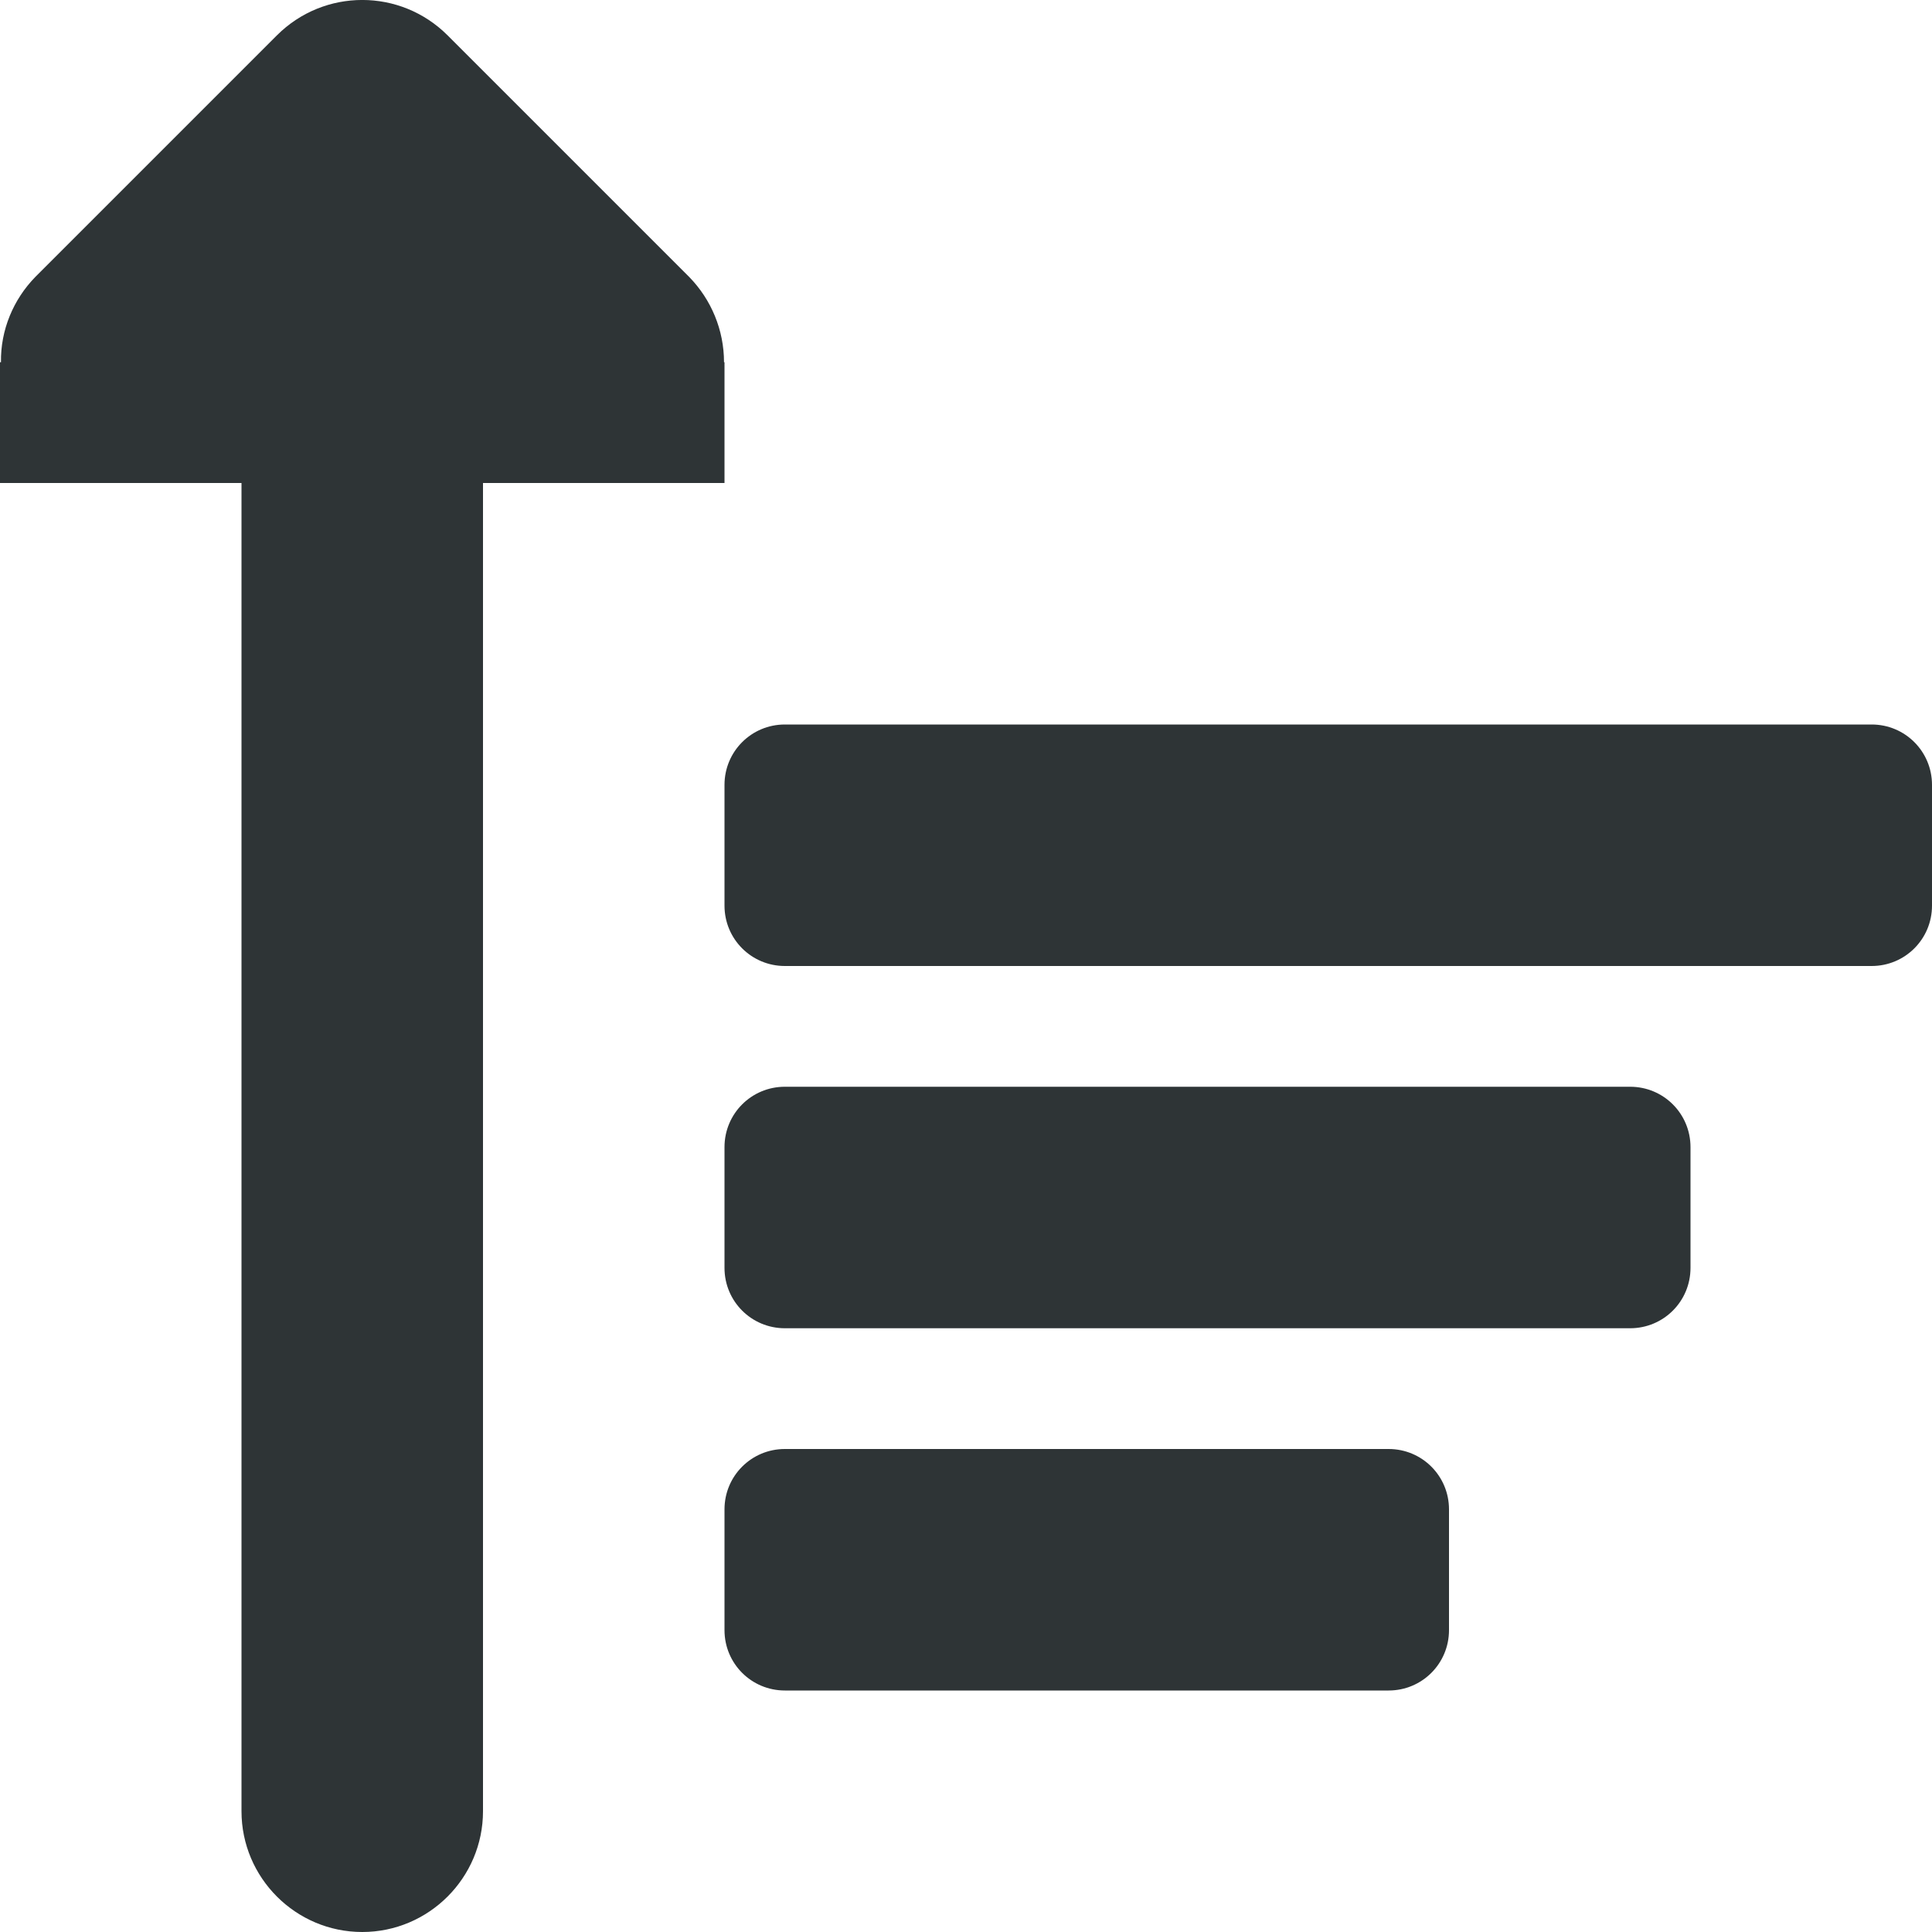
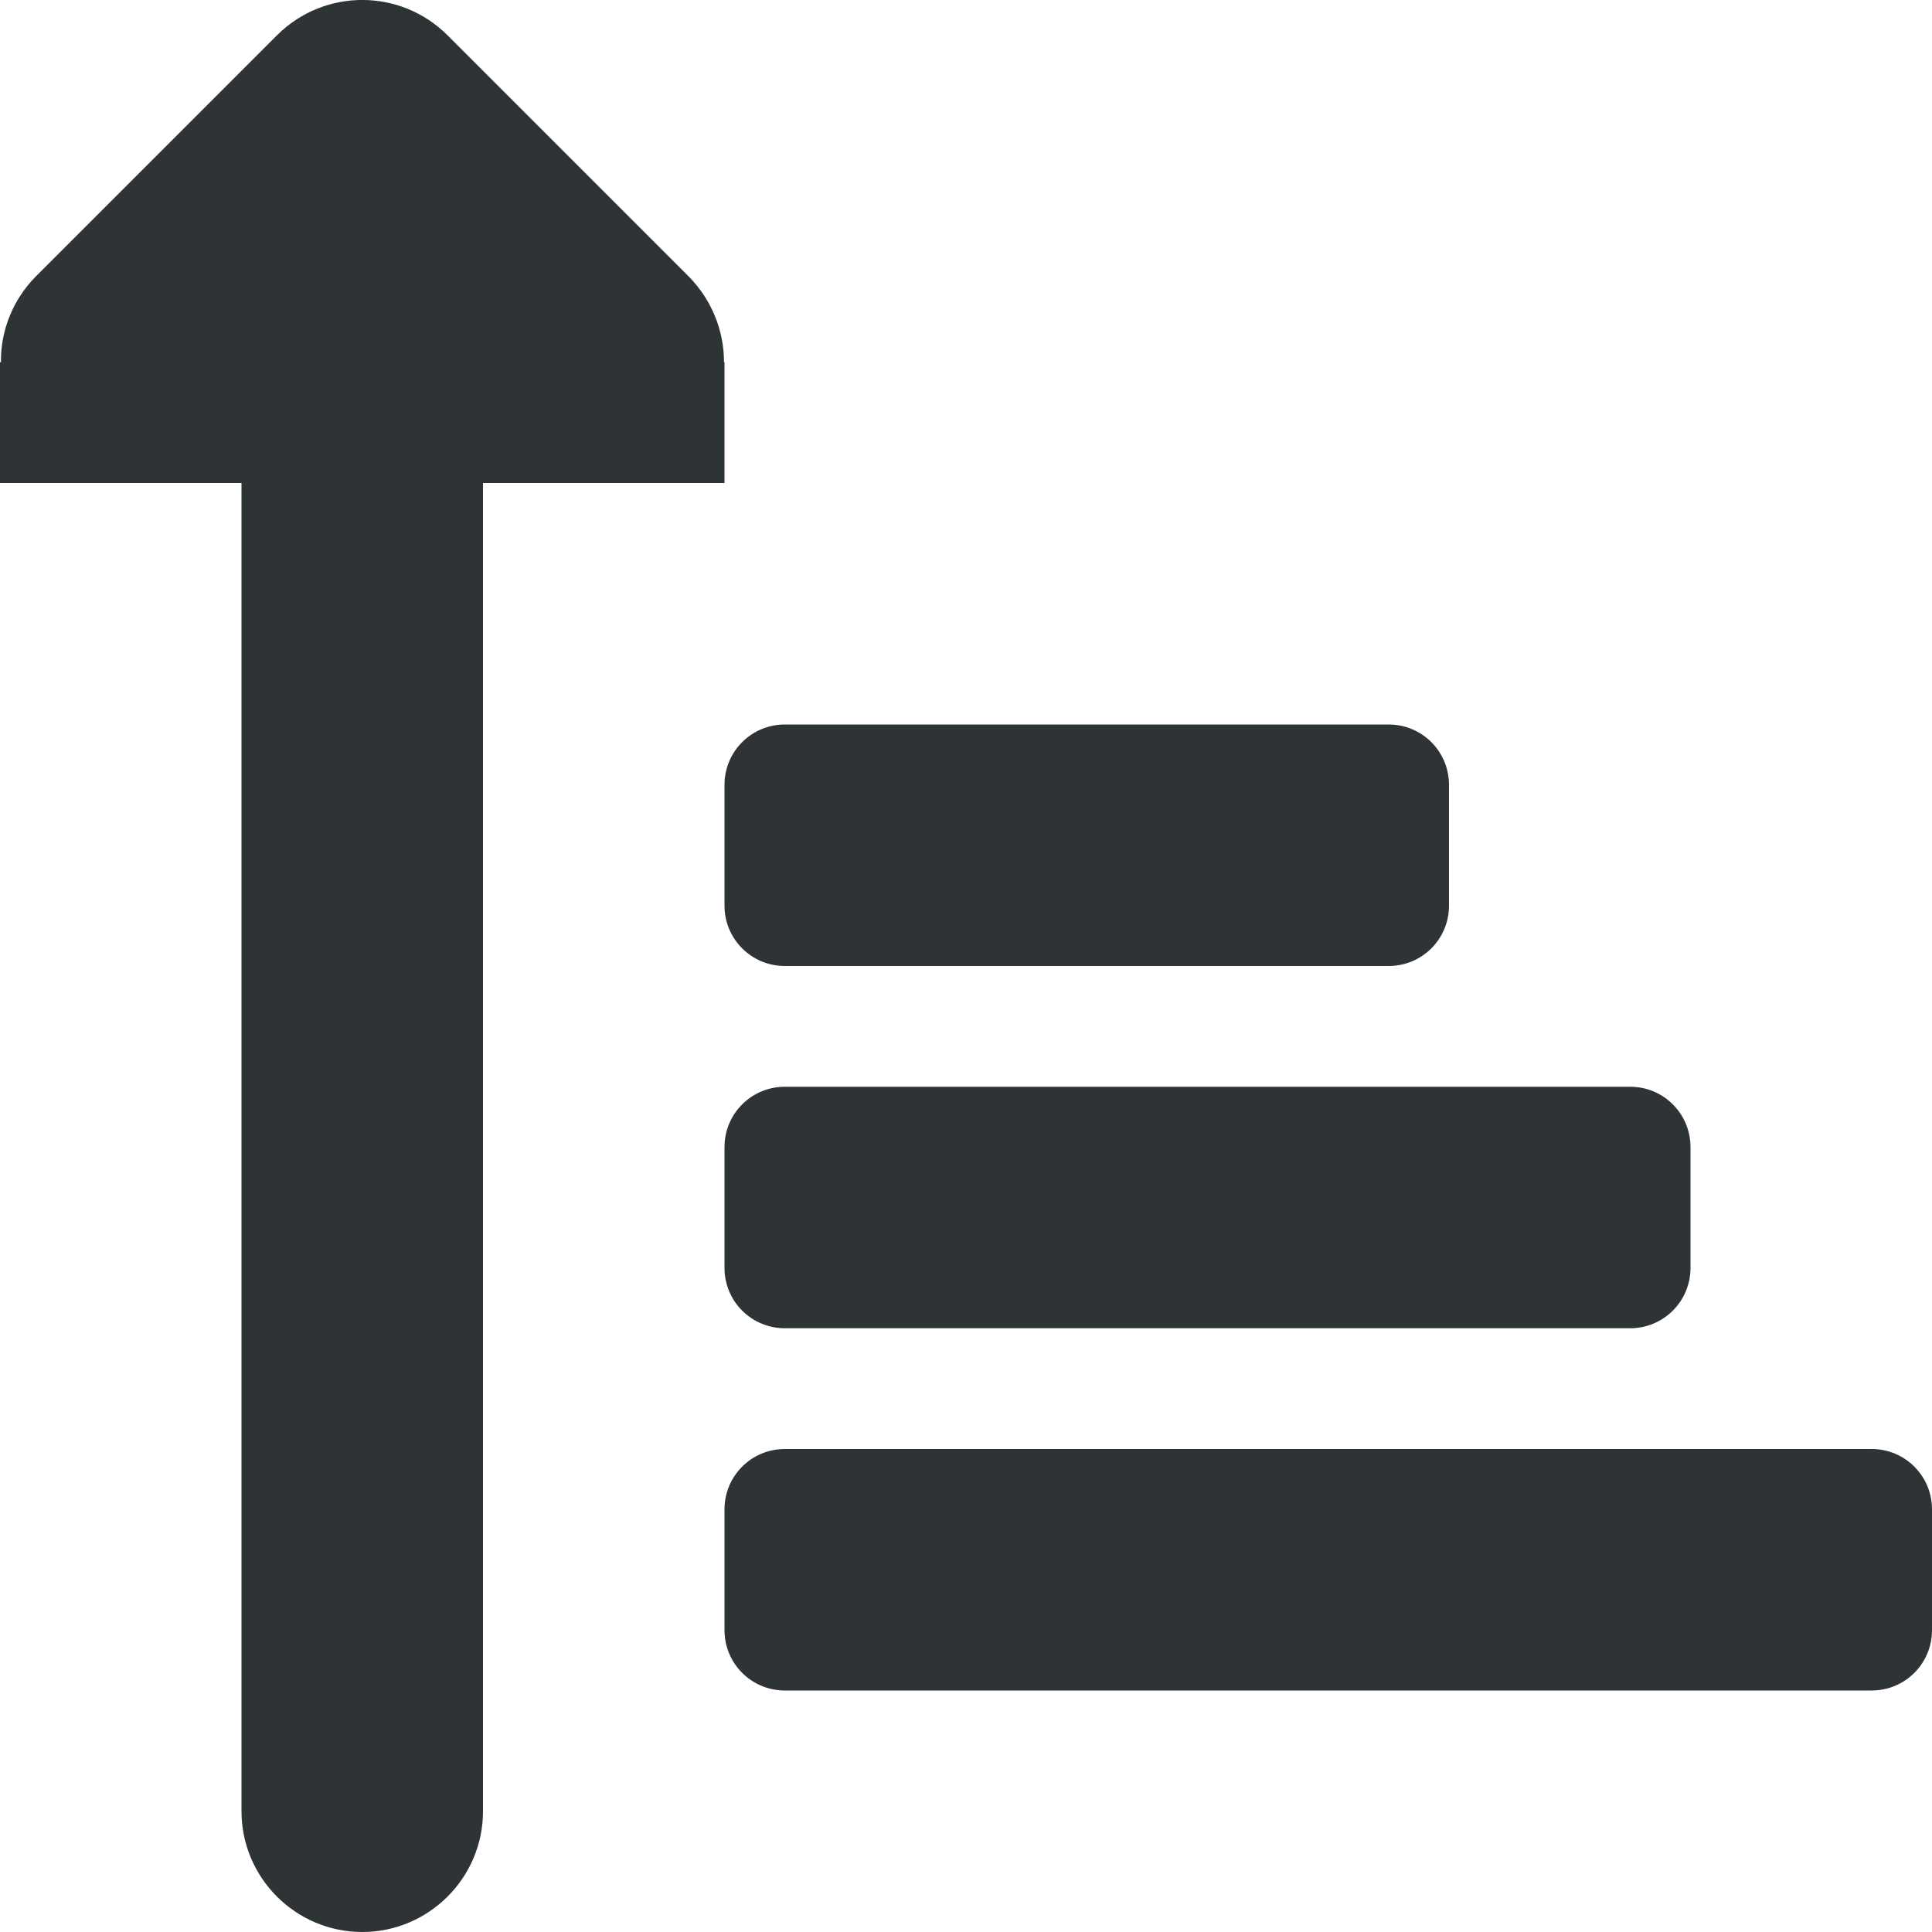
<svg xmlns="http://www.w3.org/2000/svg" height="16px" viewBox="0 0 16 16" width="16px">
  <g fill="#2e3436">
-     <path d="m 6.5 14 c -0.277 0 -0.5 -0.223 -0.5 -0.5 v -1 c 0 -0.277 0.223 -0.5 0.5 -0.5 h 5 c 0.277 0 0.5 0.223 0.5 0.5 v 1 c 0 0.277 -0.223 0.5 -0.5 0.5 z m 0 -3 c -0.277 0 -0.5 -0.223 -0.5 -0.5 v -1 c 0 -0.277 0.223 -0.5 0.5 -0.5 h 7 c 0.277 0 0.5 0.223 0.5 0.5 v 1 c 0 0.277 -0.223 0.5 -0.5 0.5 z m 0 -3 c -0.277 0 -0.5 -0.223 -0.5 -0.5 v -1 c 0 -0.277 0.223 -0.5 0.5 -0.5 h 9 c 0.277 0 0.5 0.223 0.5 0.5 v 1 c 0 0.277 -0.223 0.5 -0.5 0.5 z m 0 0" />
+     <path d="m 6.5 6 c -0.277 0 -0.5 0.223 -0.5 0.5 v 1 c 0 0.277 0.223 0.5 0.5 0.5 h 5 c 0.277 0 0.5 -0.223 0.5 -0.5 v -1 c 0 -0.277 -0.223 -0.5 -0.5 -0.5 z m 0 3 c -0.277 0 -0.5 0.223 -0.5 0.5 v 1 c 0 0.277 0.223 0.5 0.5 0.5 h 7 c 0.277 0 0.5 -0.223 0.5 -0.5 v -1 c 0 -0.277 -0.223 -0.5 -0.5 -0.5 z m 0 3 c -0.277 0 -0.5 0.223 -0.5 0.5 v 1 c 0 0.277 0.223 0.5 0.5 0.5 h 9 c 0.277 0 0.5 -0.223 0.5 -0.5 v -1 c 0 -0.277 -0.223 -0.5 -0.5 -0.5 z m 0 0" />
    <path d="m 3 16 c -0.551 0 -1 -0.449 -1 -1 v -11 h -2 v -1 h 0.008 c -0.004 -0.266 0.102 -0.52 0.285 -0.707 l 2 -2 c 0.391 -0.391 1.023 -0.391 1.414 0 l 2 2 c 0.184 0.188 0.289 0.441 0.289 0.707 h 0.004 v 1 h -2 v 11 c 0 0.551 -0.449 1 -1 1 z m 0 0" />
  </g>
</svg>
